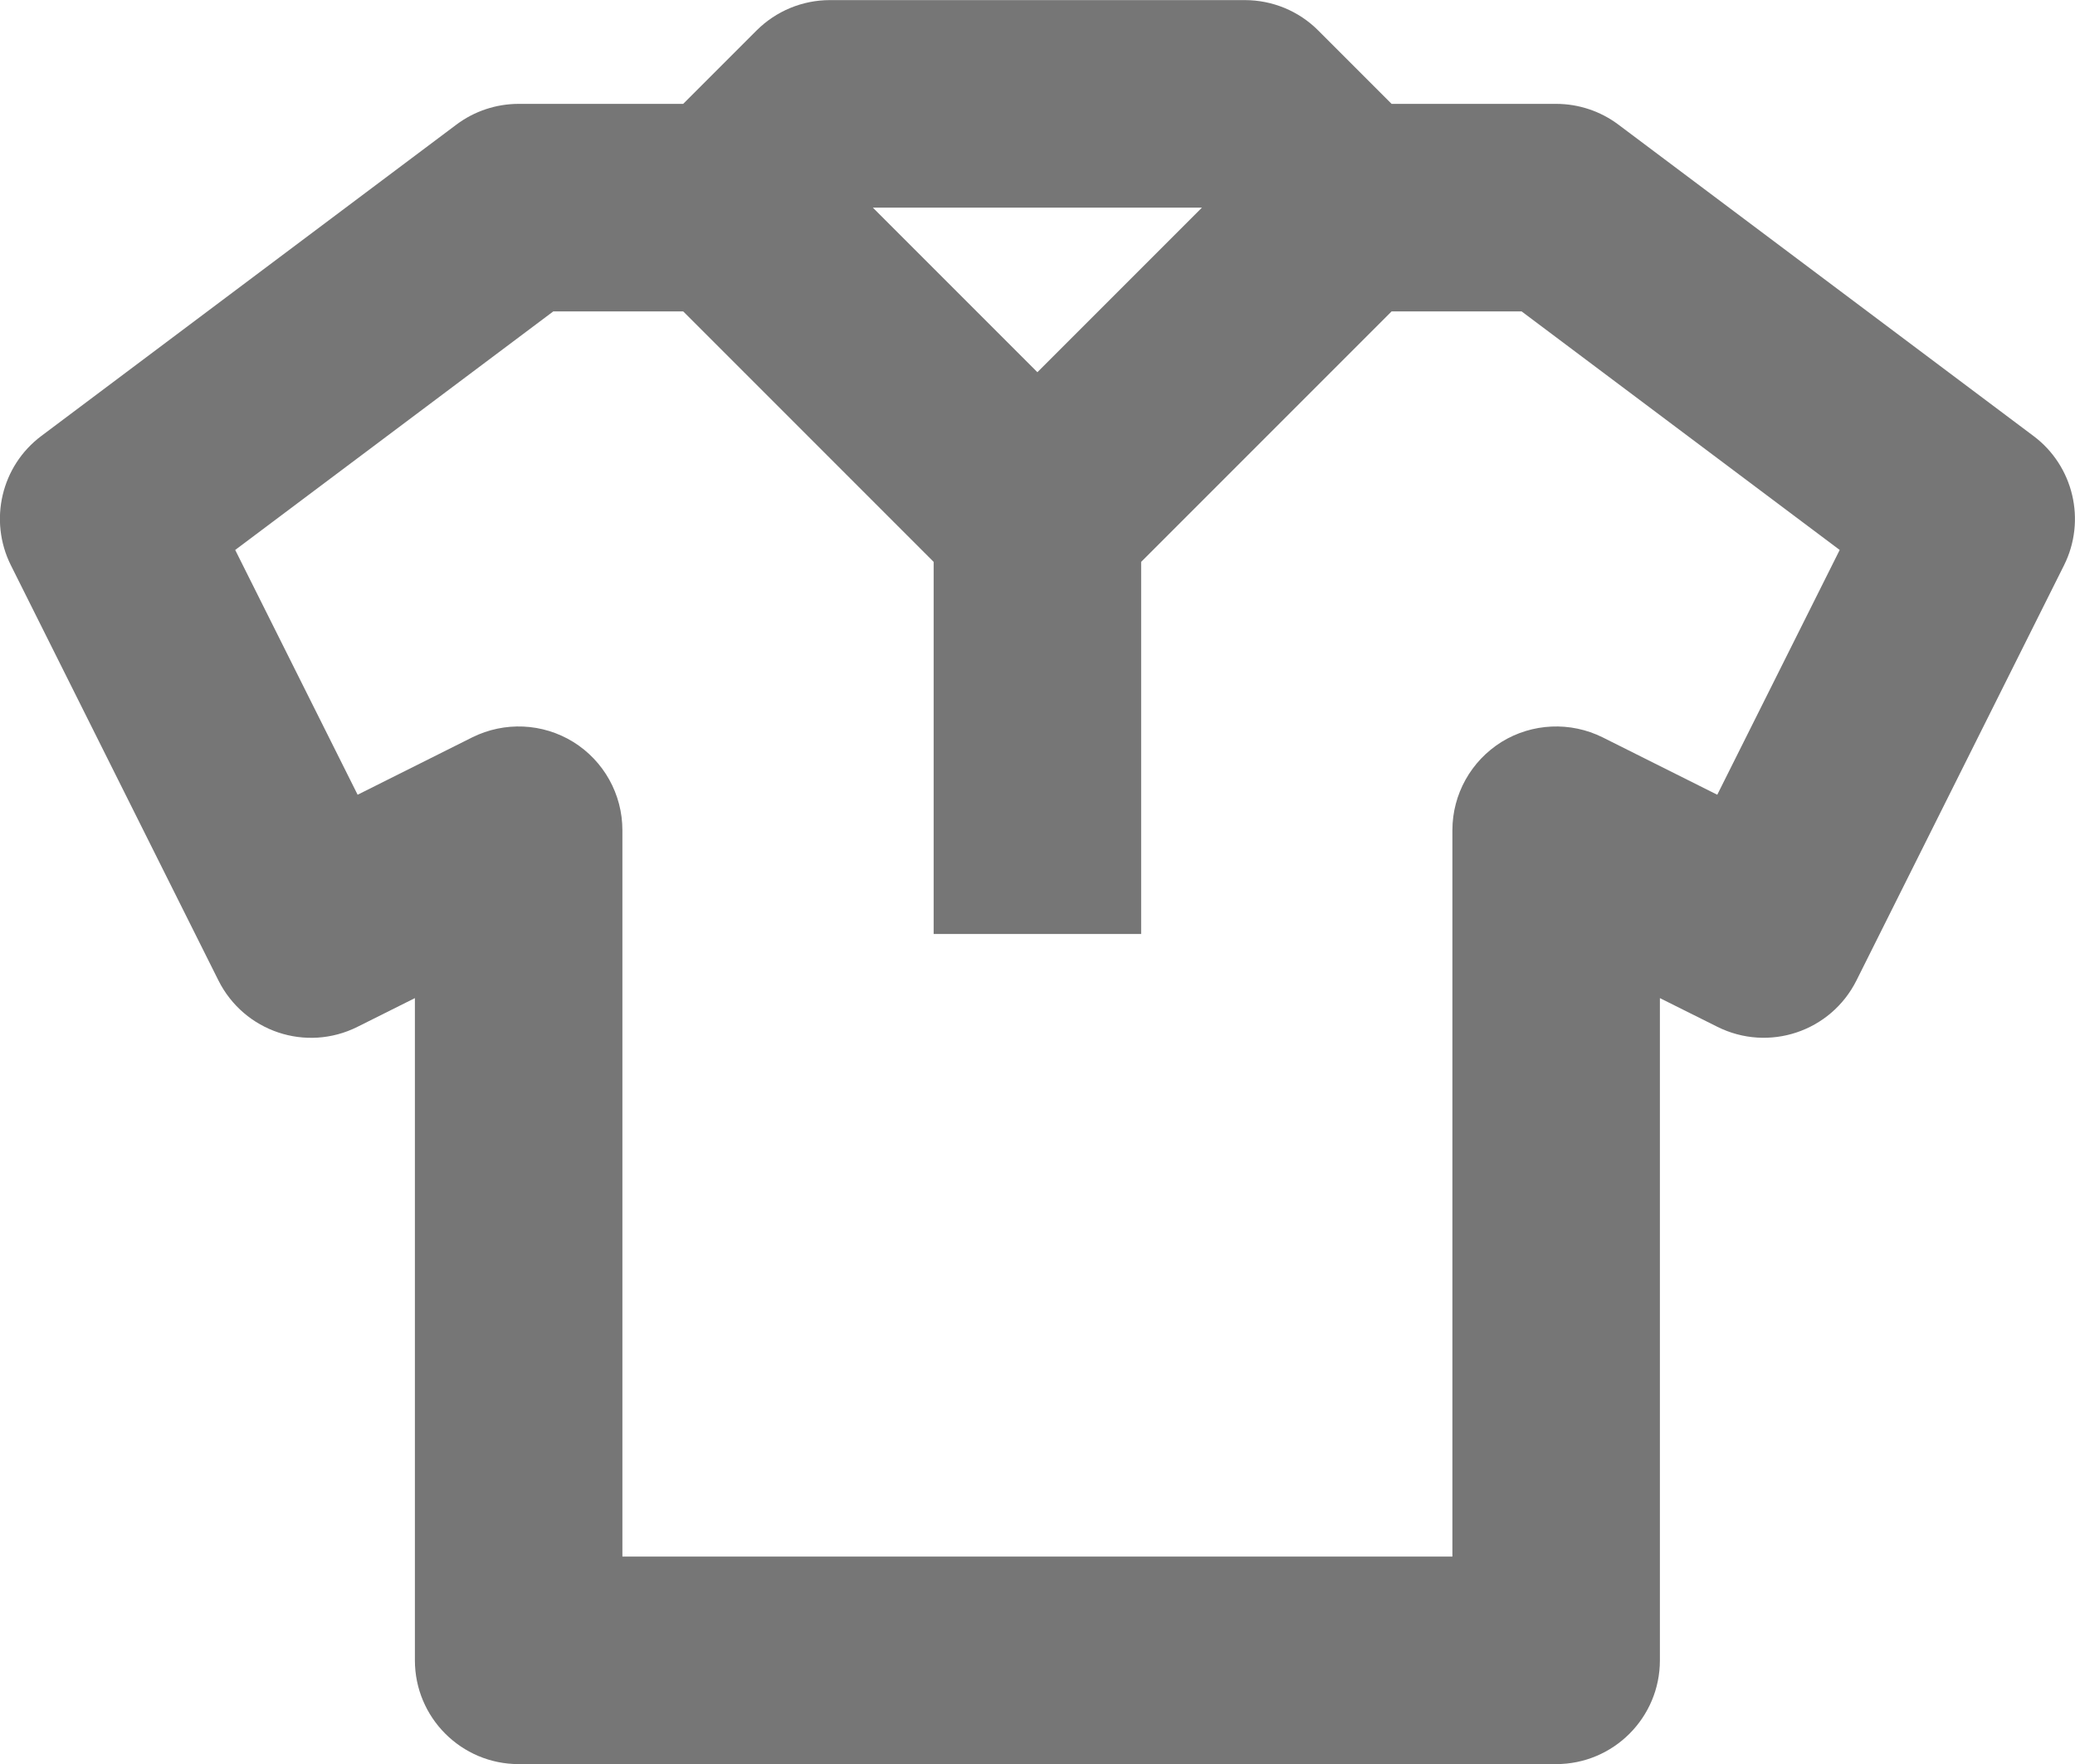
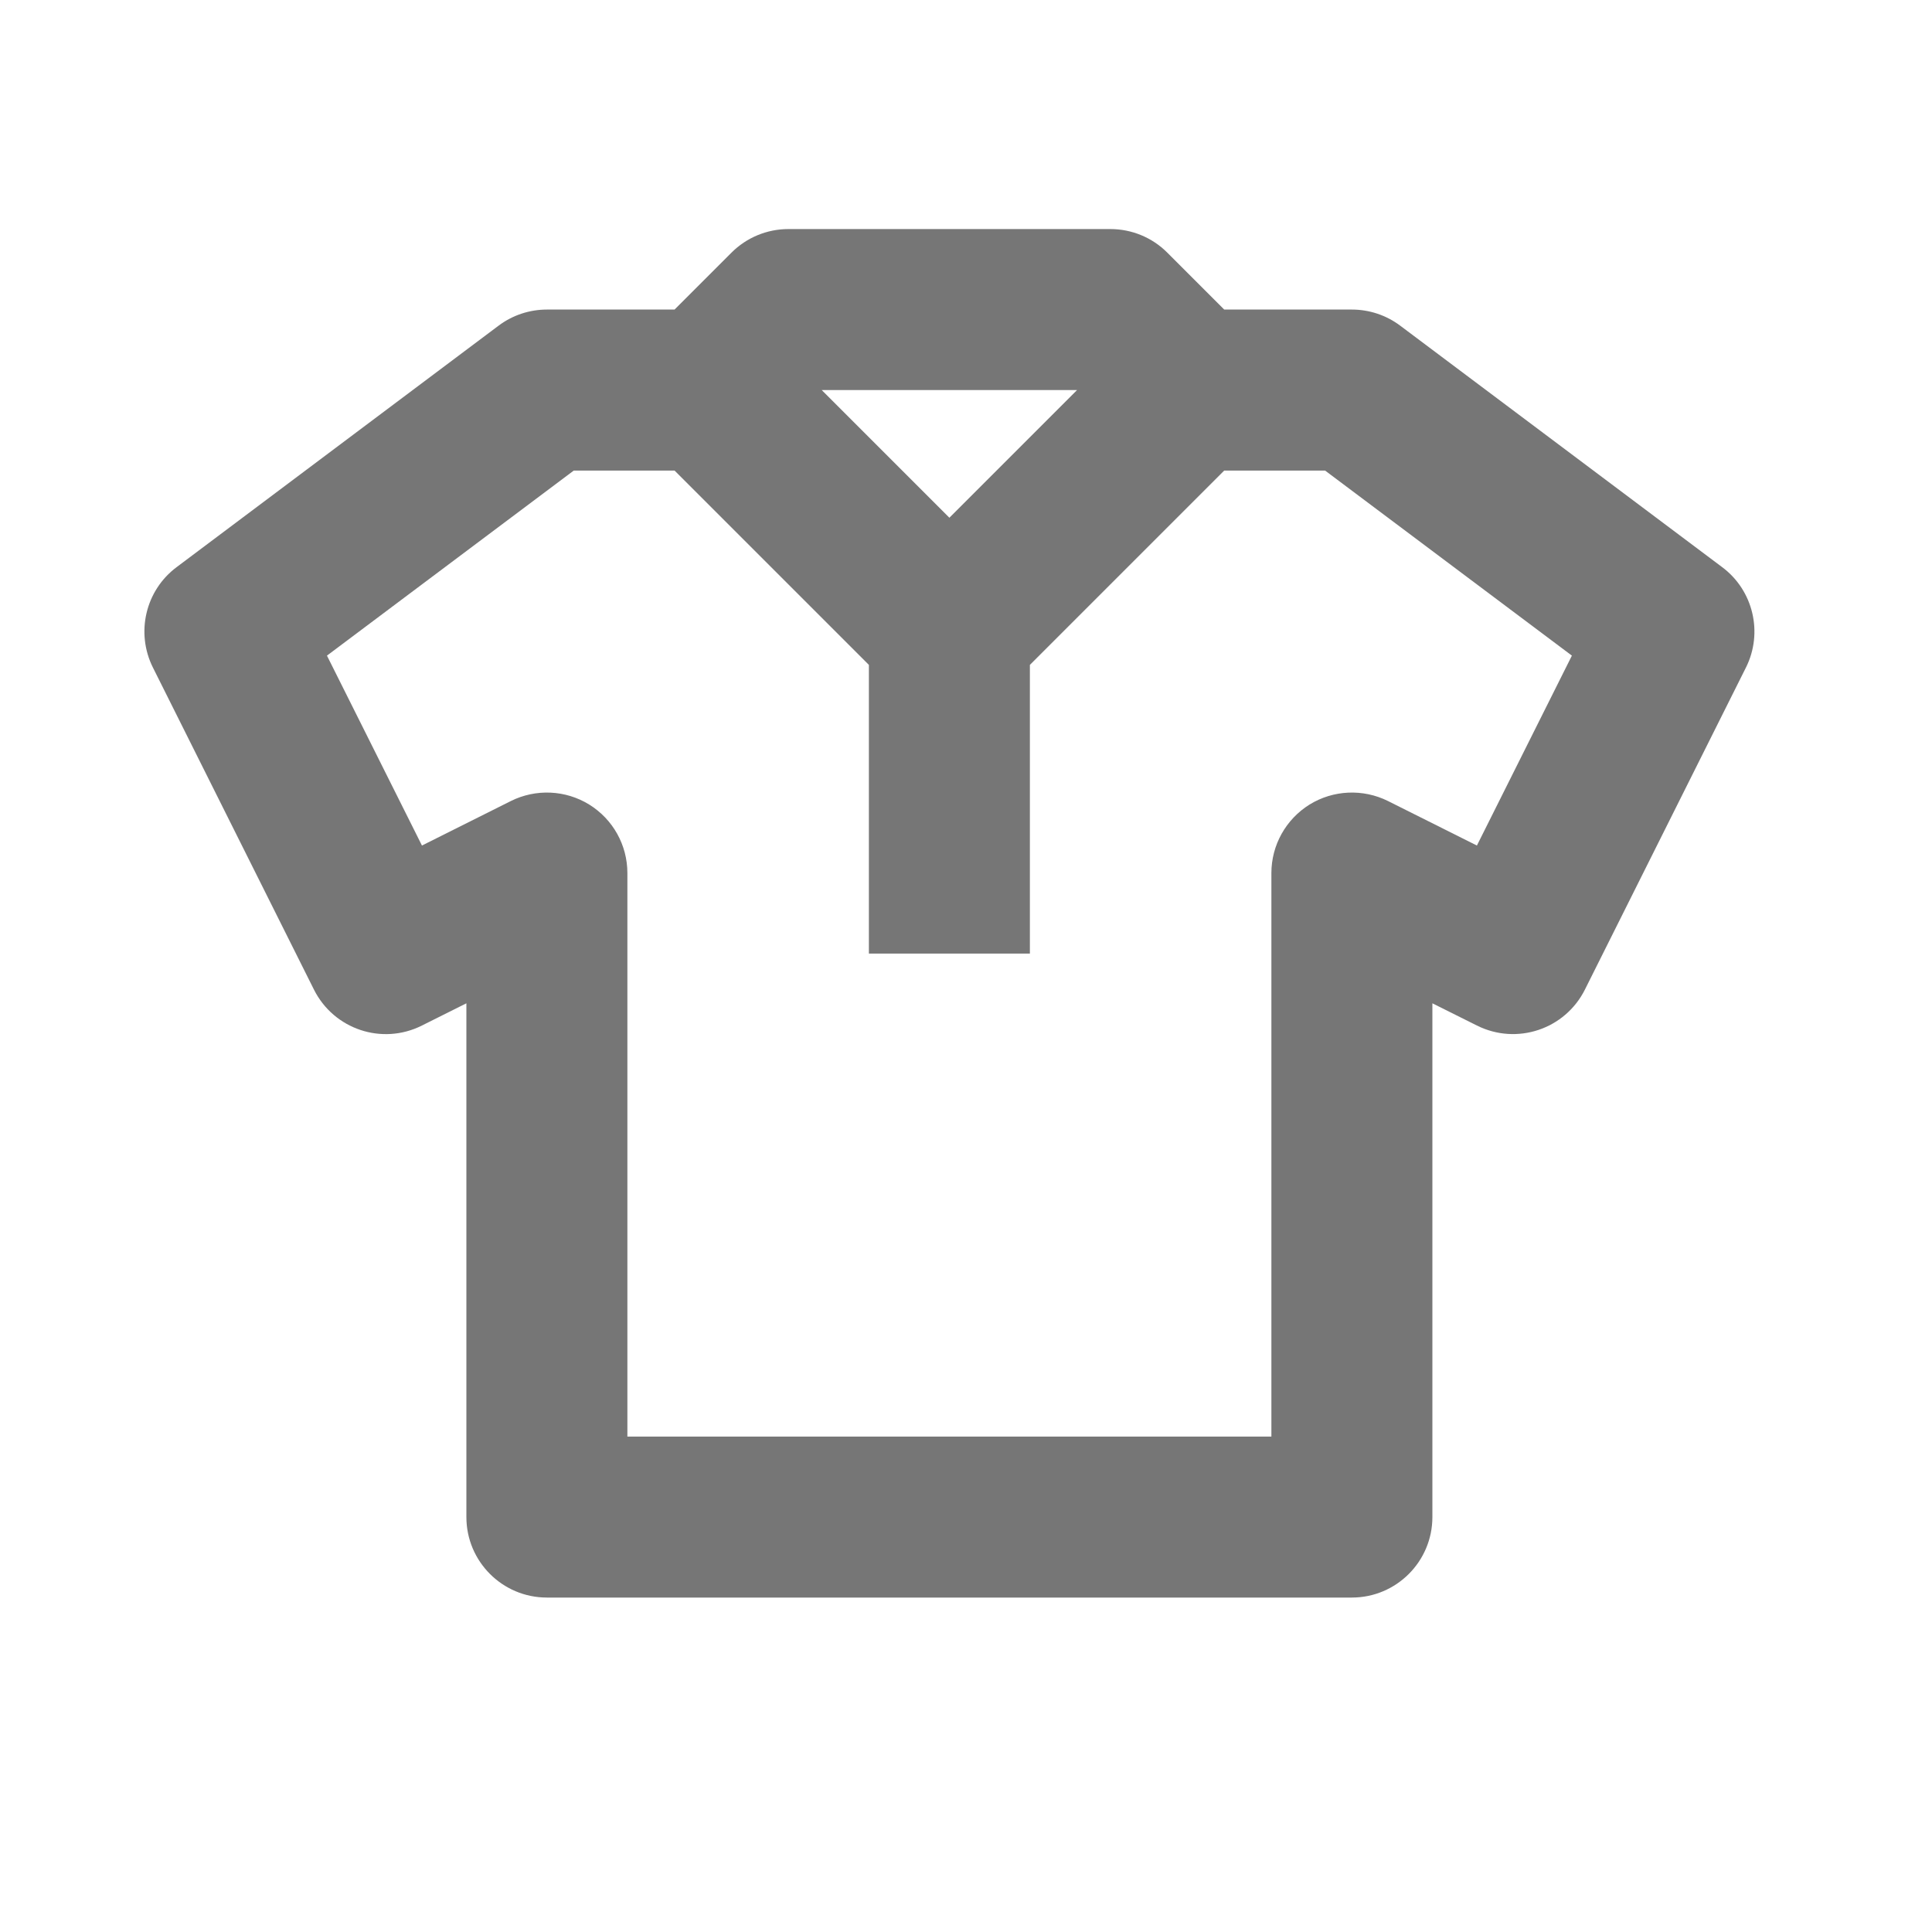
- <svg viewBox="0 0 20 17">
-   <g fill-rule="evenodd">
+ <svg xmlns="http://www.w3.org/2000/svg" viewBox="0 0 24 24">
+   <g fill-rule="evenodd" transform="matrix(1, 0, 0, 1, 1.794638, 2.844447)">
    <g transform="translate(-2, -1490)" fill="#767676">
      <g transform="translate(1, 1490)">
        <path d="M17.552,7.659 L16.447,7.106 C16.137,6.952 15.768,6.968 15.473,7.15 C15.179,7.333 14.999,7.654 14.999,8.001 L14.999,15.001 L6.999,15.001 L6.999,8.001 C6.999,7.654 6.82,7.333 6.525,7.15 C6.23,6.968 5.862,6.952 5.552,7.106 L4.447,7.659 L3.267,5.3 L6.333,3.001 L7.585,3.001 L9.999,5.415 L9.999,9.001 L11.999,9.001 L11.999,5.415 L14.413,3.001 L15.666,3.001 L18.732,5.3 L17.552,7.659 Z M12.585,2.001 L10.999,3.587 L9.413,2.001 L12.585,2.001 Z M20.599,4.201 L16.599,1.201 C16.426,1.071 16.215,1.001 15.999,1.001 L14.413,1.001 L13.706,0.294 C13.519,0.106 13.264,0.001 12.999,0.001 L8.999,0.001 C8.734,0.001 8.48,0.106 8.292,0.294 L7.585,1.001 L5.999,1.001 C5.783,1.001 5.572,1.071 5.399,1.201 L1.399,4.201 C1.012,4.49 0.889,5.016 1.105,5.448 L3.105,9.448 C3.352,9.942 3.951,10.144 4.447,9.895 L4.999,9.619 L4.999,16.001 C4.999,16.553 5.447,17.001 5.999,17.001 L15.999,17.001 C16.551,17.001 16.999,16.553 16.999,16.001 L16.999,9.619 L17.552,9.895 C18.048,10.143 18.647,9.942 18.894,9.448 L20.894,5.448 C21.11,5.016 20.986,4.49 20.599,4.201 L20.599,4.201 Z" />
      </g>
    </g>
  </g>
</svg>
